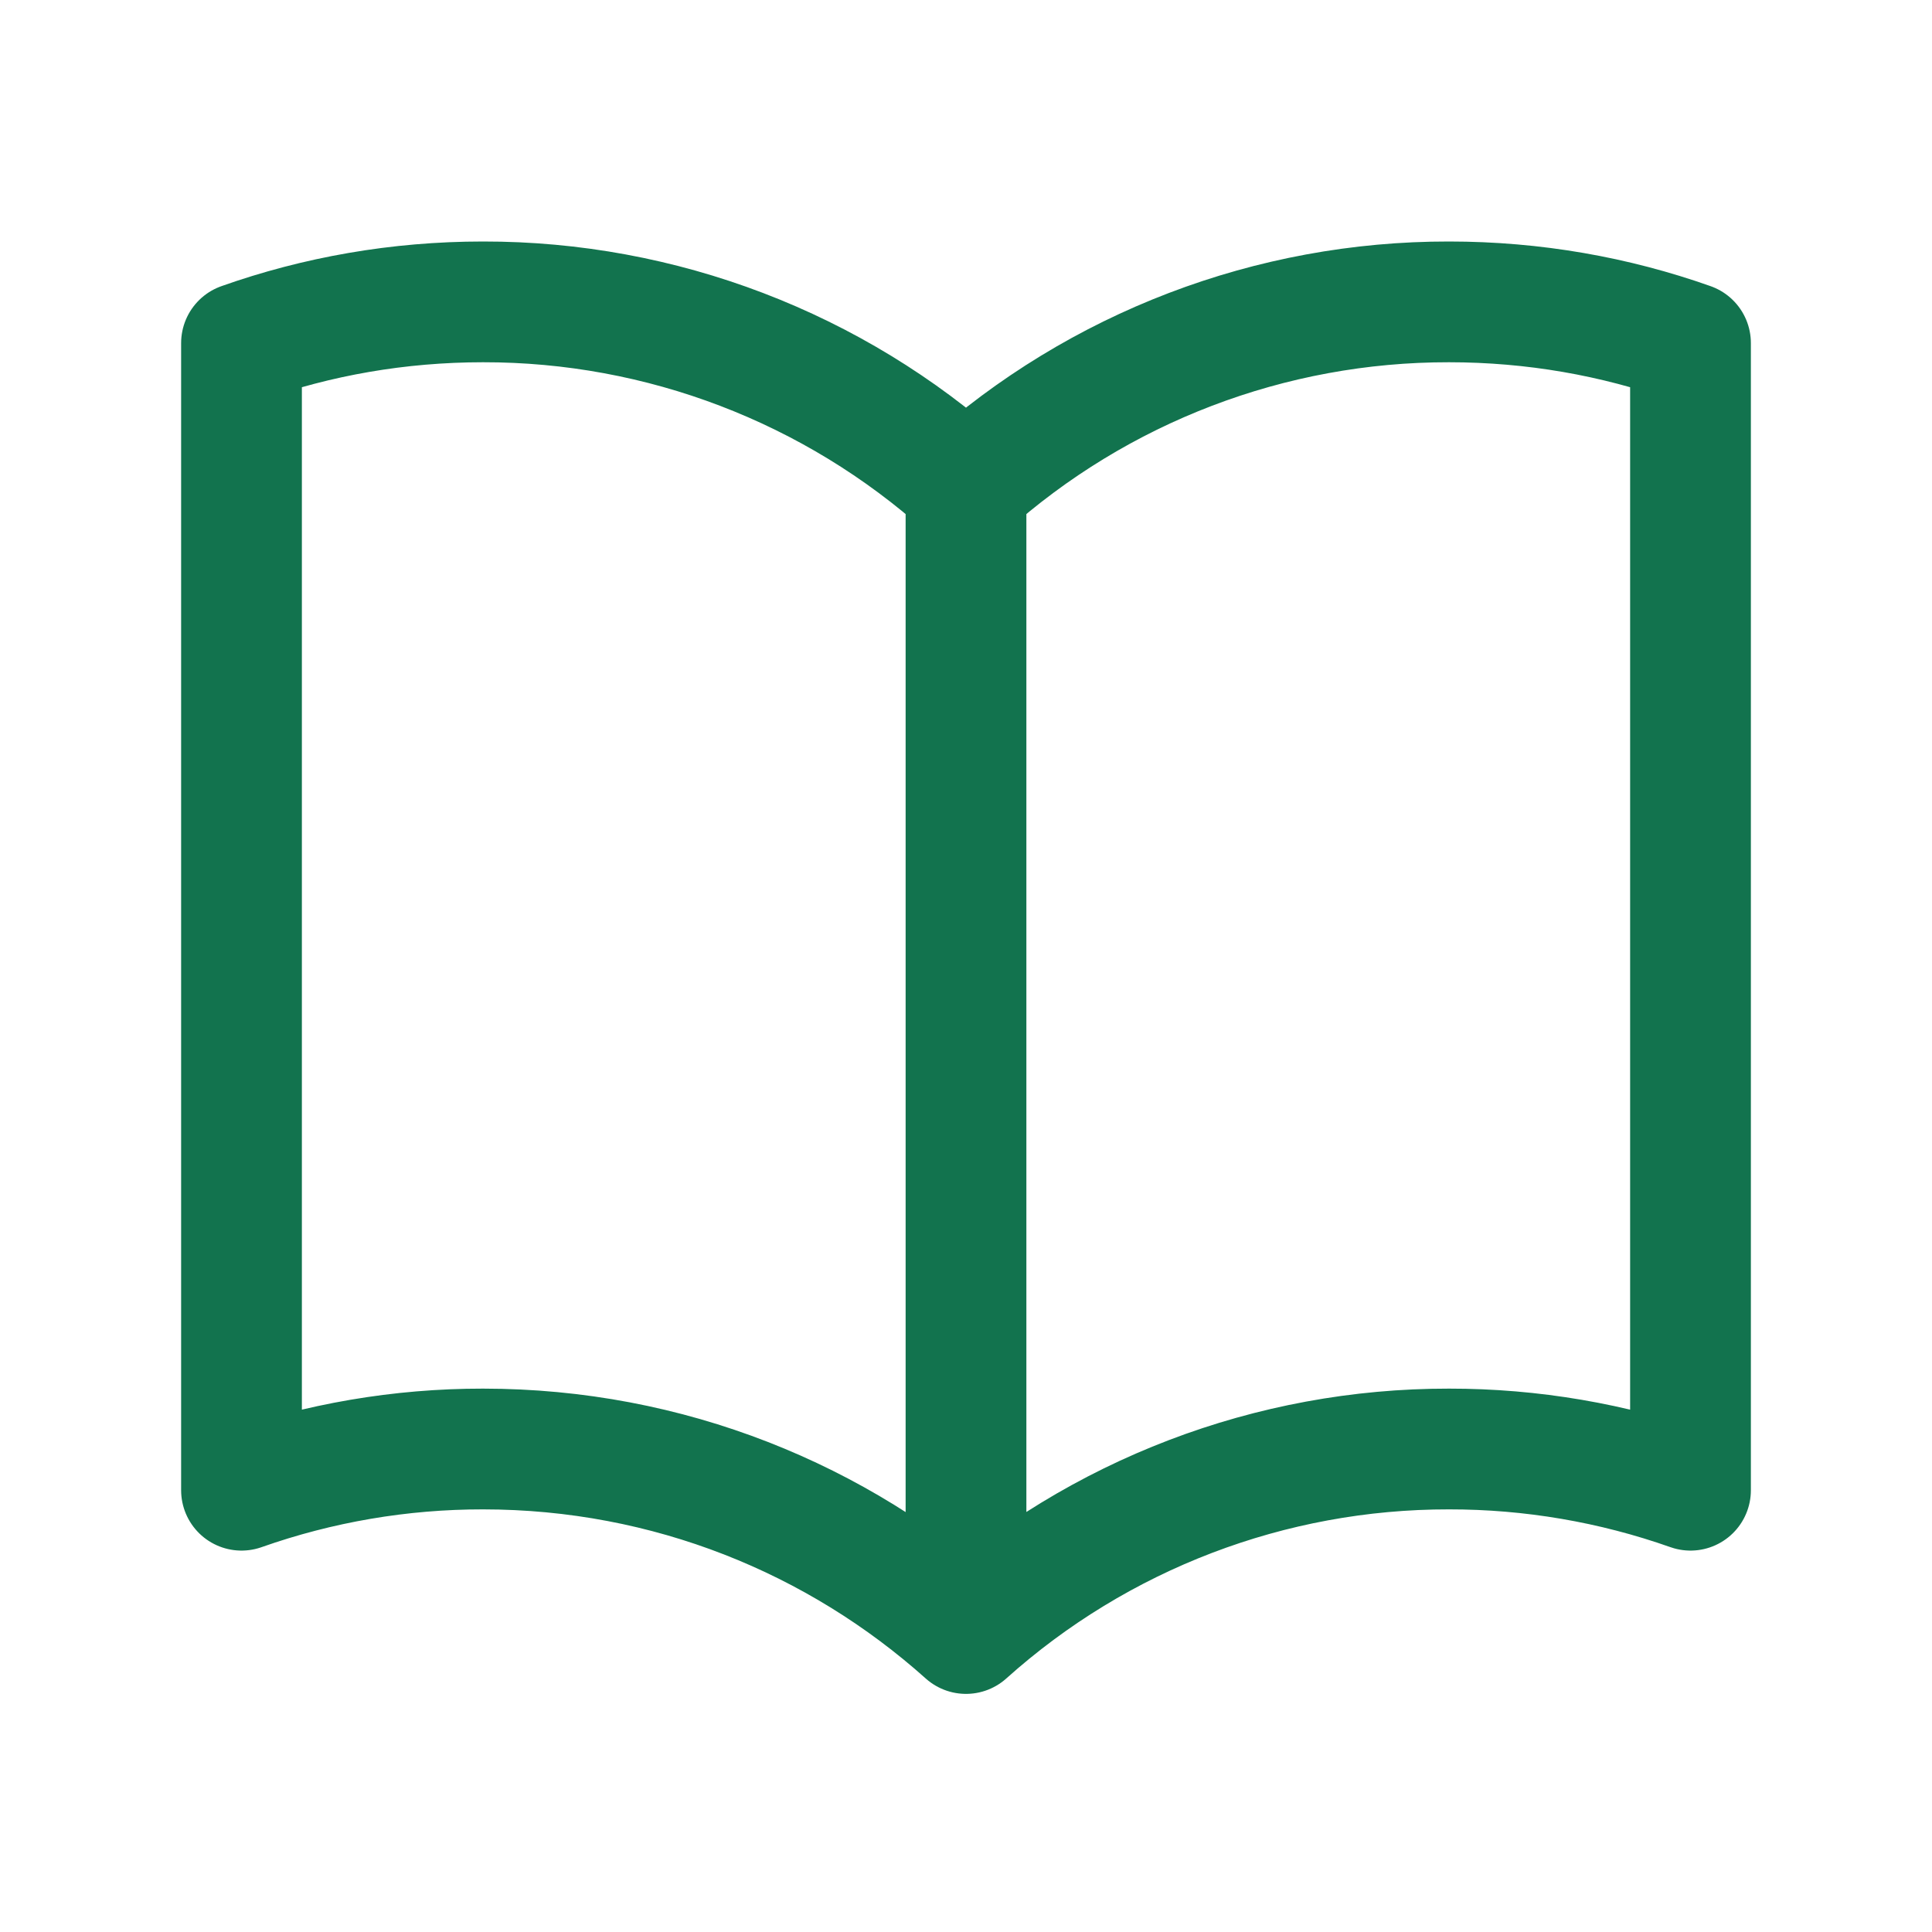
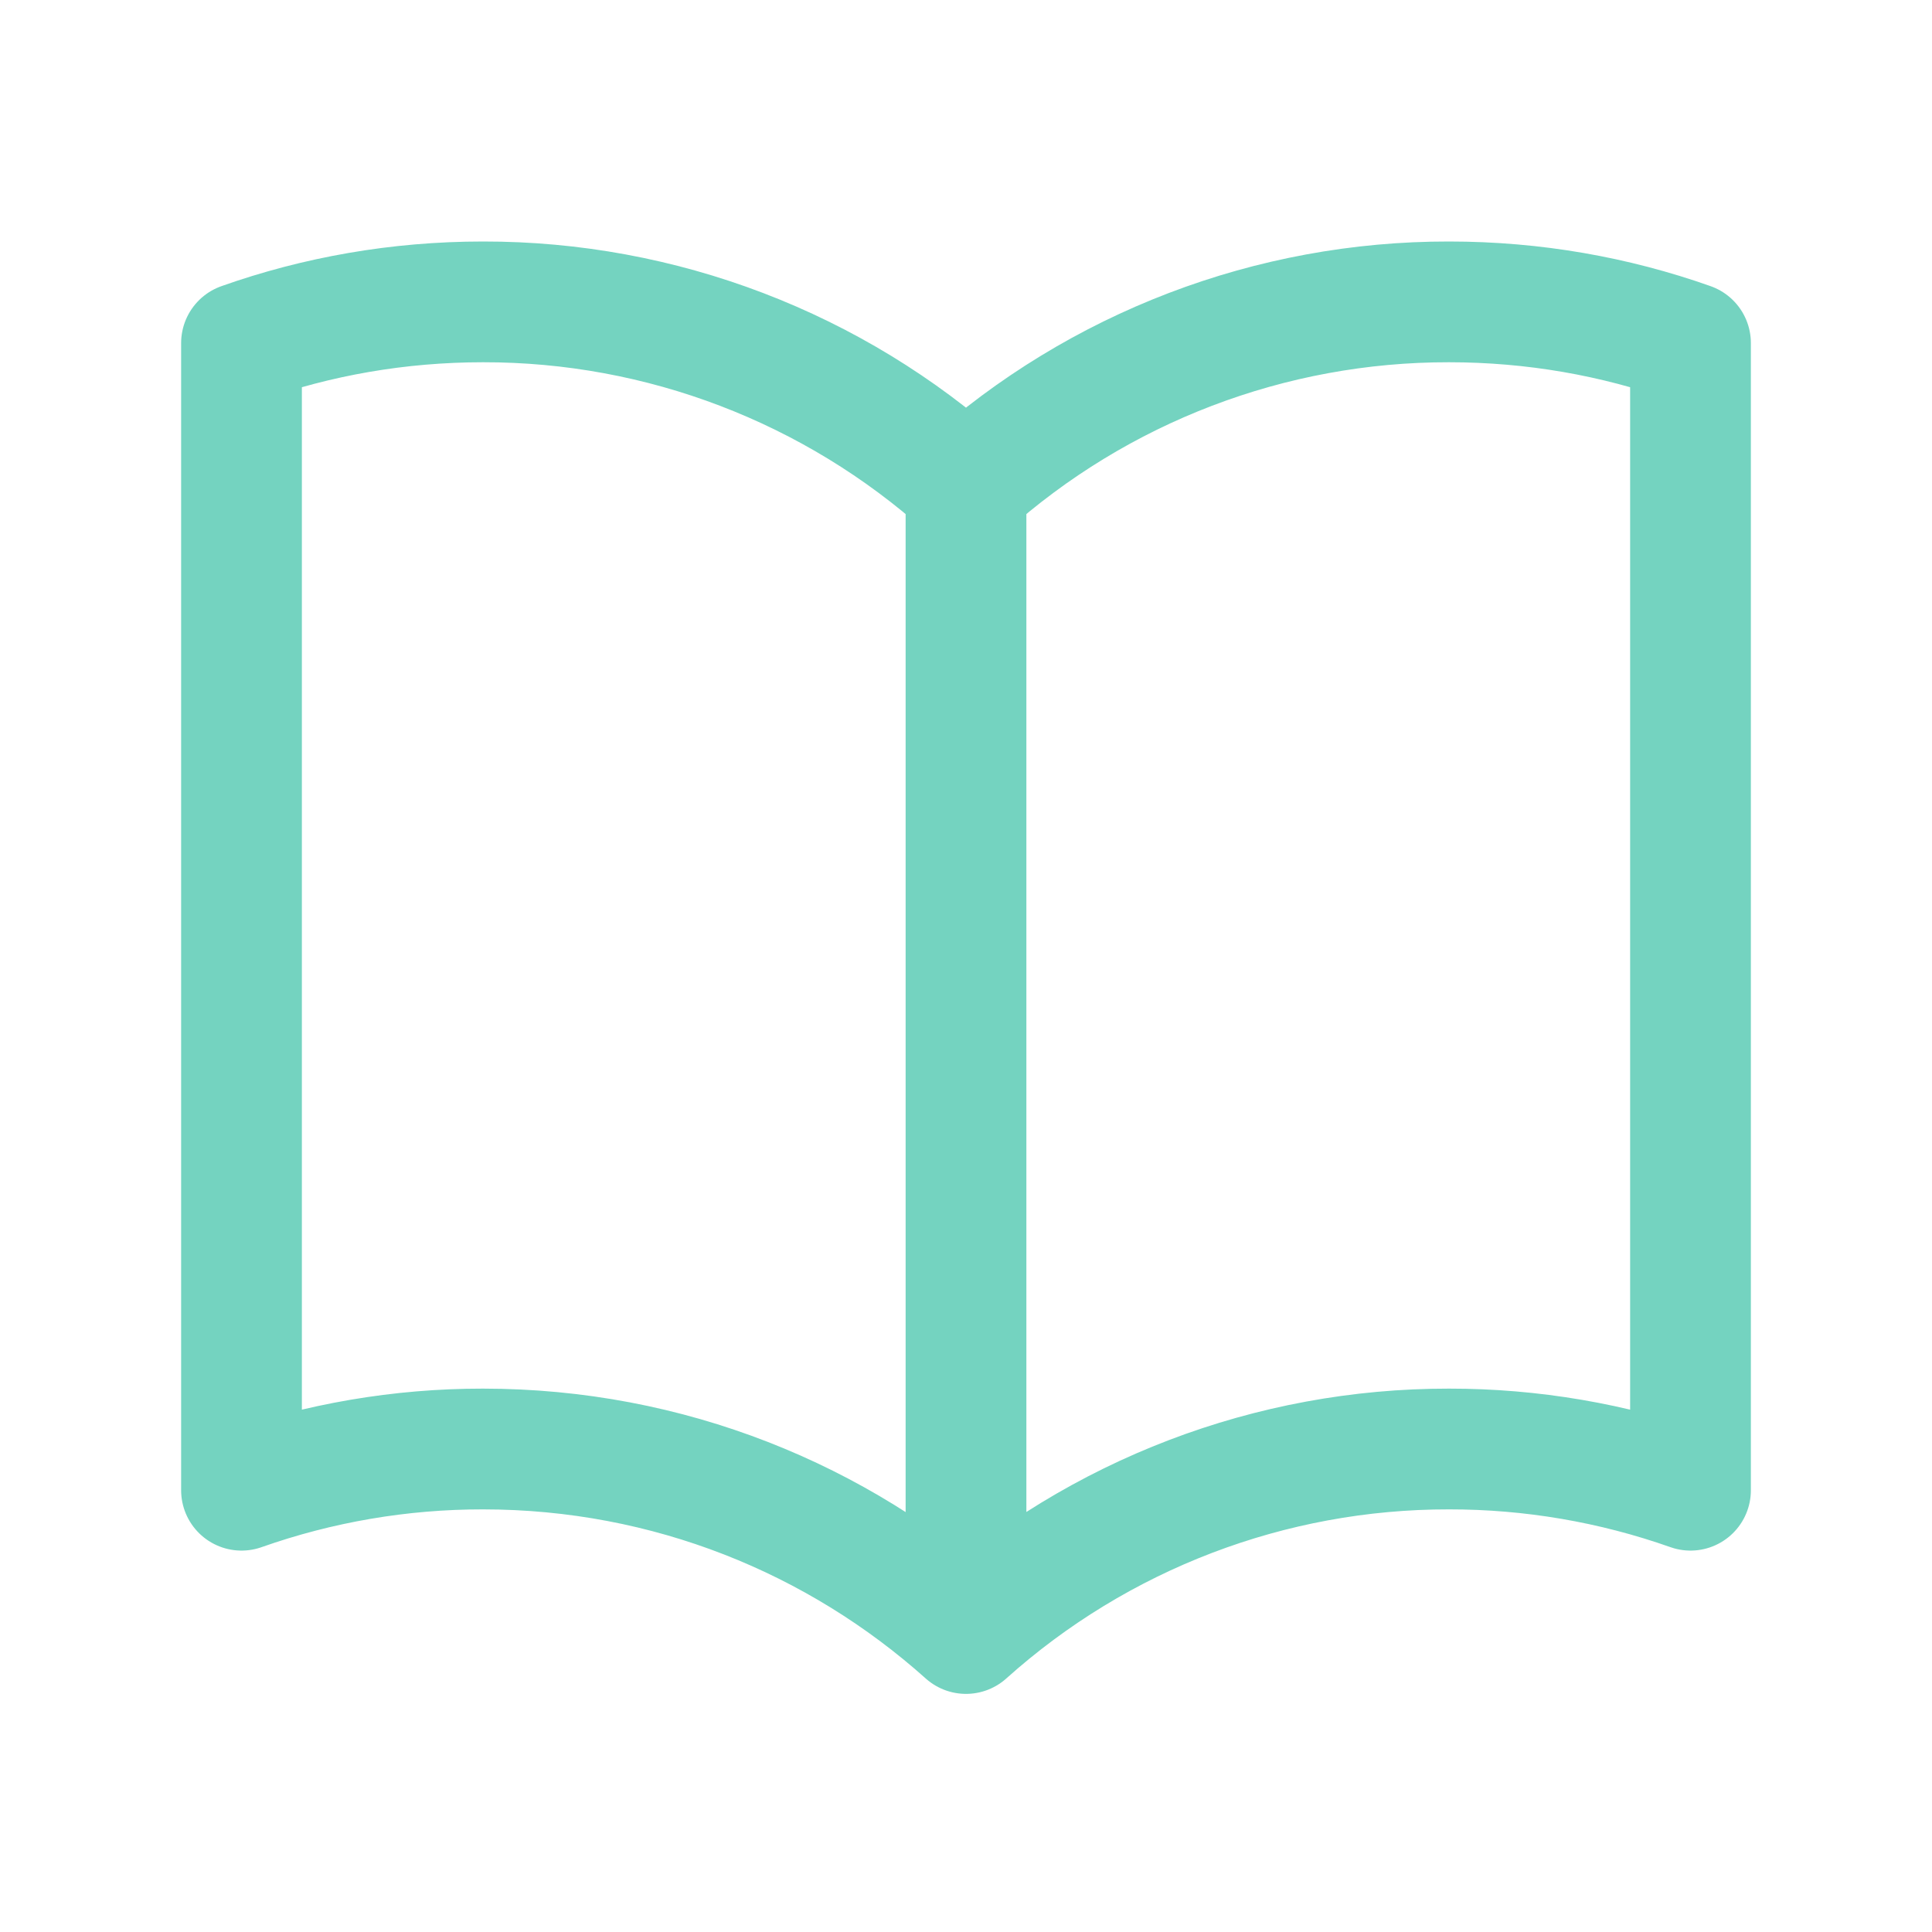
- <svg xmlns="http://www.w3.org/2000/svg" fill="none" viewBox="0 0 24 24" stroke-width="1.5" stroke="#12734e" aria-hidden="true" data-slot="icon">
+ <svg xmlns="http://www.w3.org/2000/svg" fill="none" viewBox="0 0 24 24" stroke-width="1.5" stroke="#74d3c0" aria-hidden="true" data-slot="icon">
  <path stroke-linecap="round" stroke-linejoin="round" d="M12 6.042A8.967 8.967 0 0 0 6 3.75c-1.052 0-2.062.18-3 .512v14.25A8.987 8.987 0 0 1 6 18c2.305 0 4.408.867 6 2.292m0-14.25a8.966 8.966 0 0 1 6-2.292c1.052 0 2.062.18 3 .512v14.25A8.987 8.987 0 0 0 18 18a8.967 8.967 0 0 0-6 2.292m0-14.25v14.25" />
</svg>
